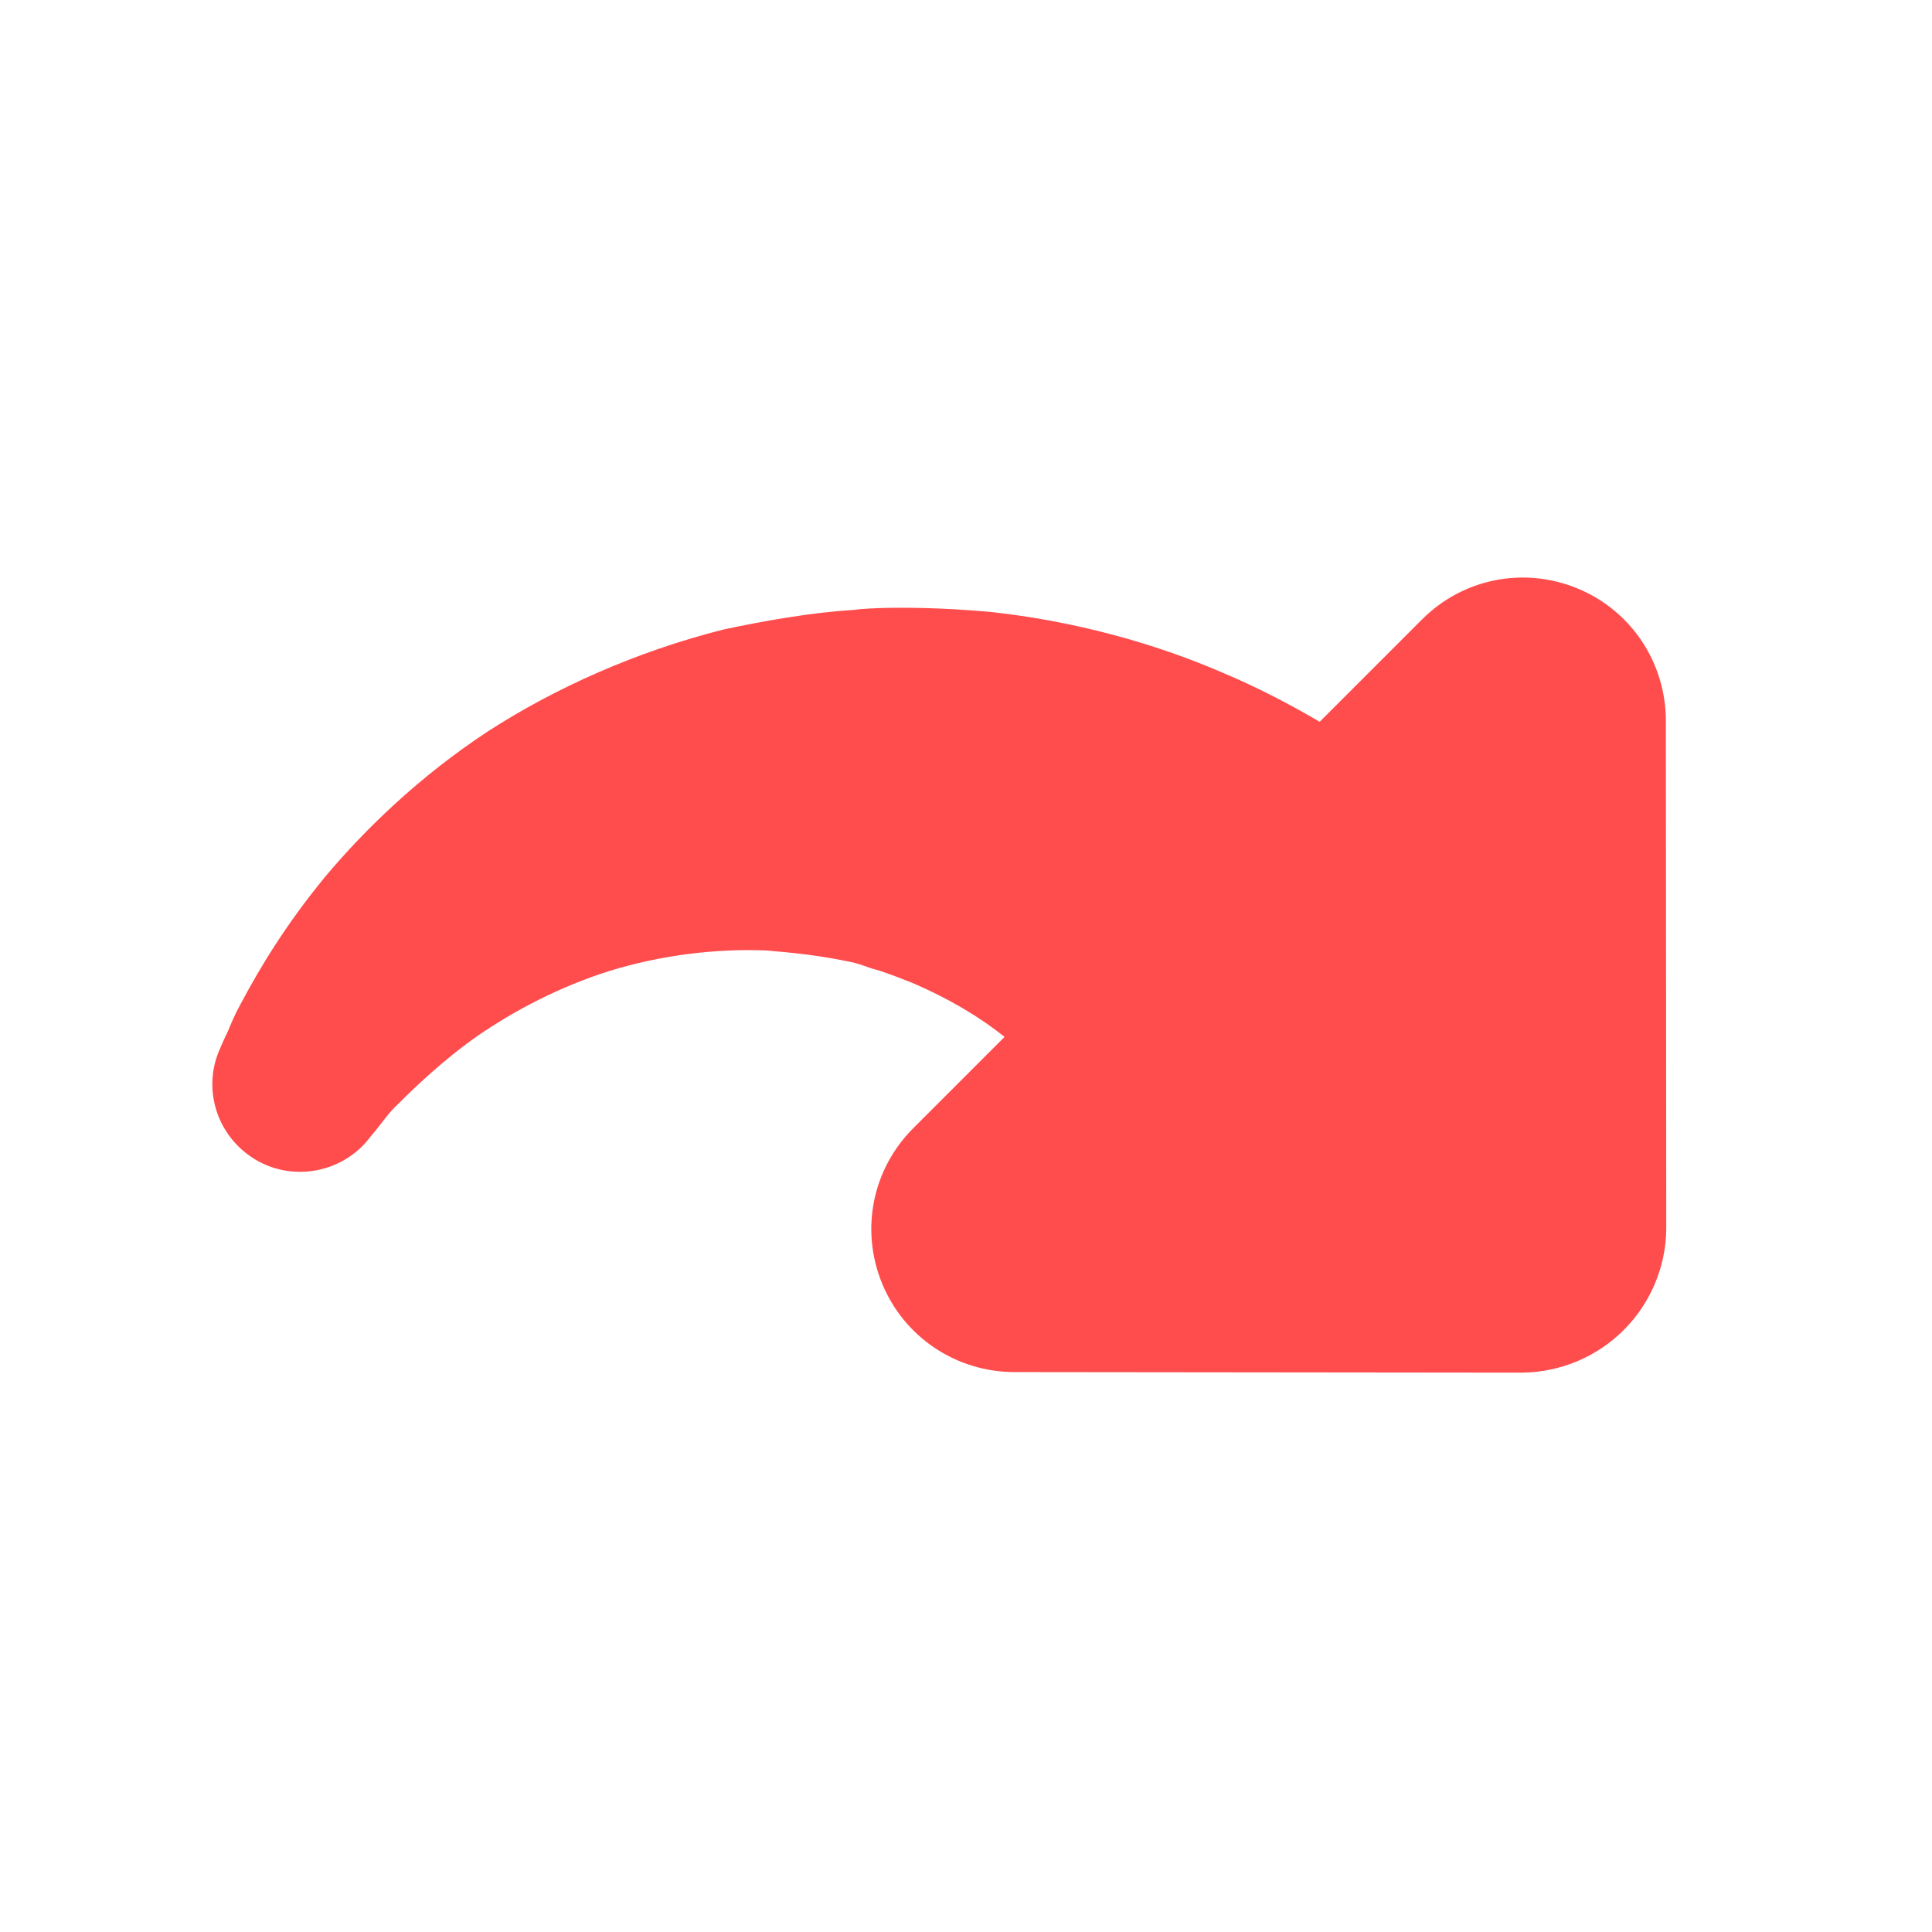
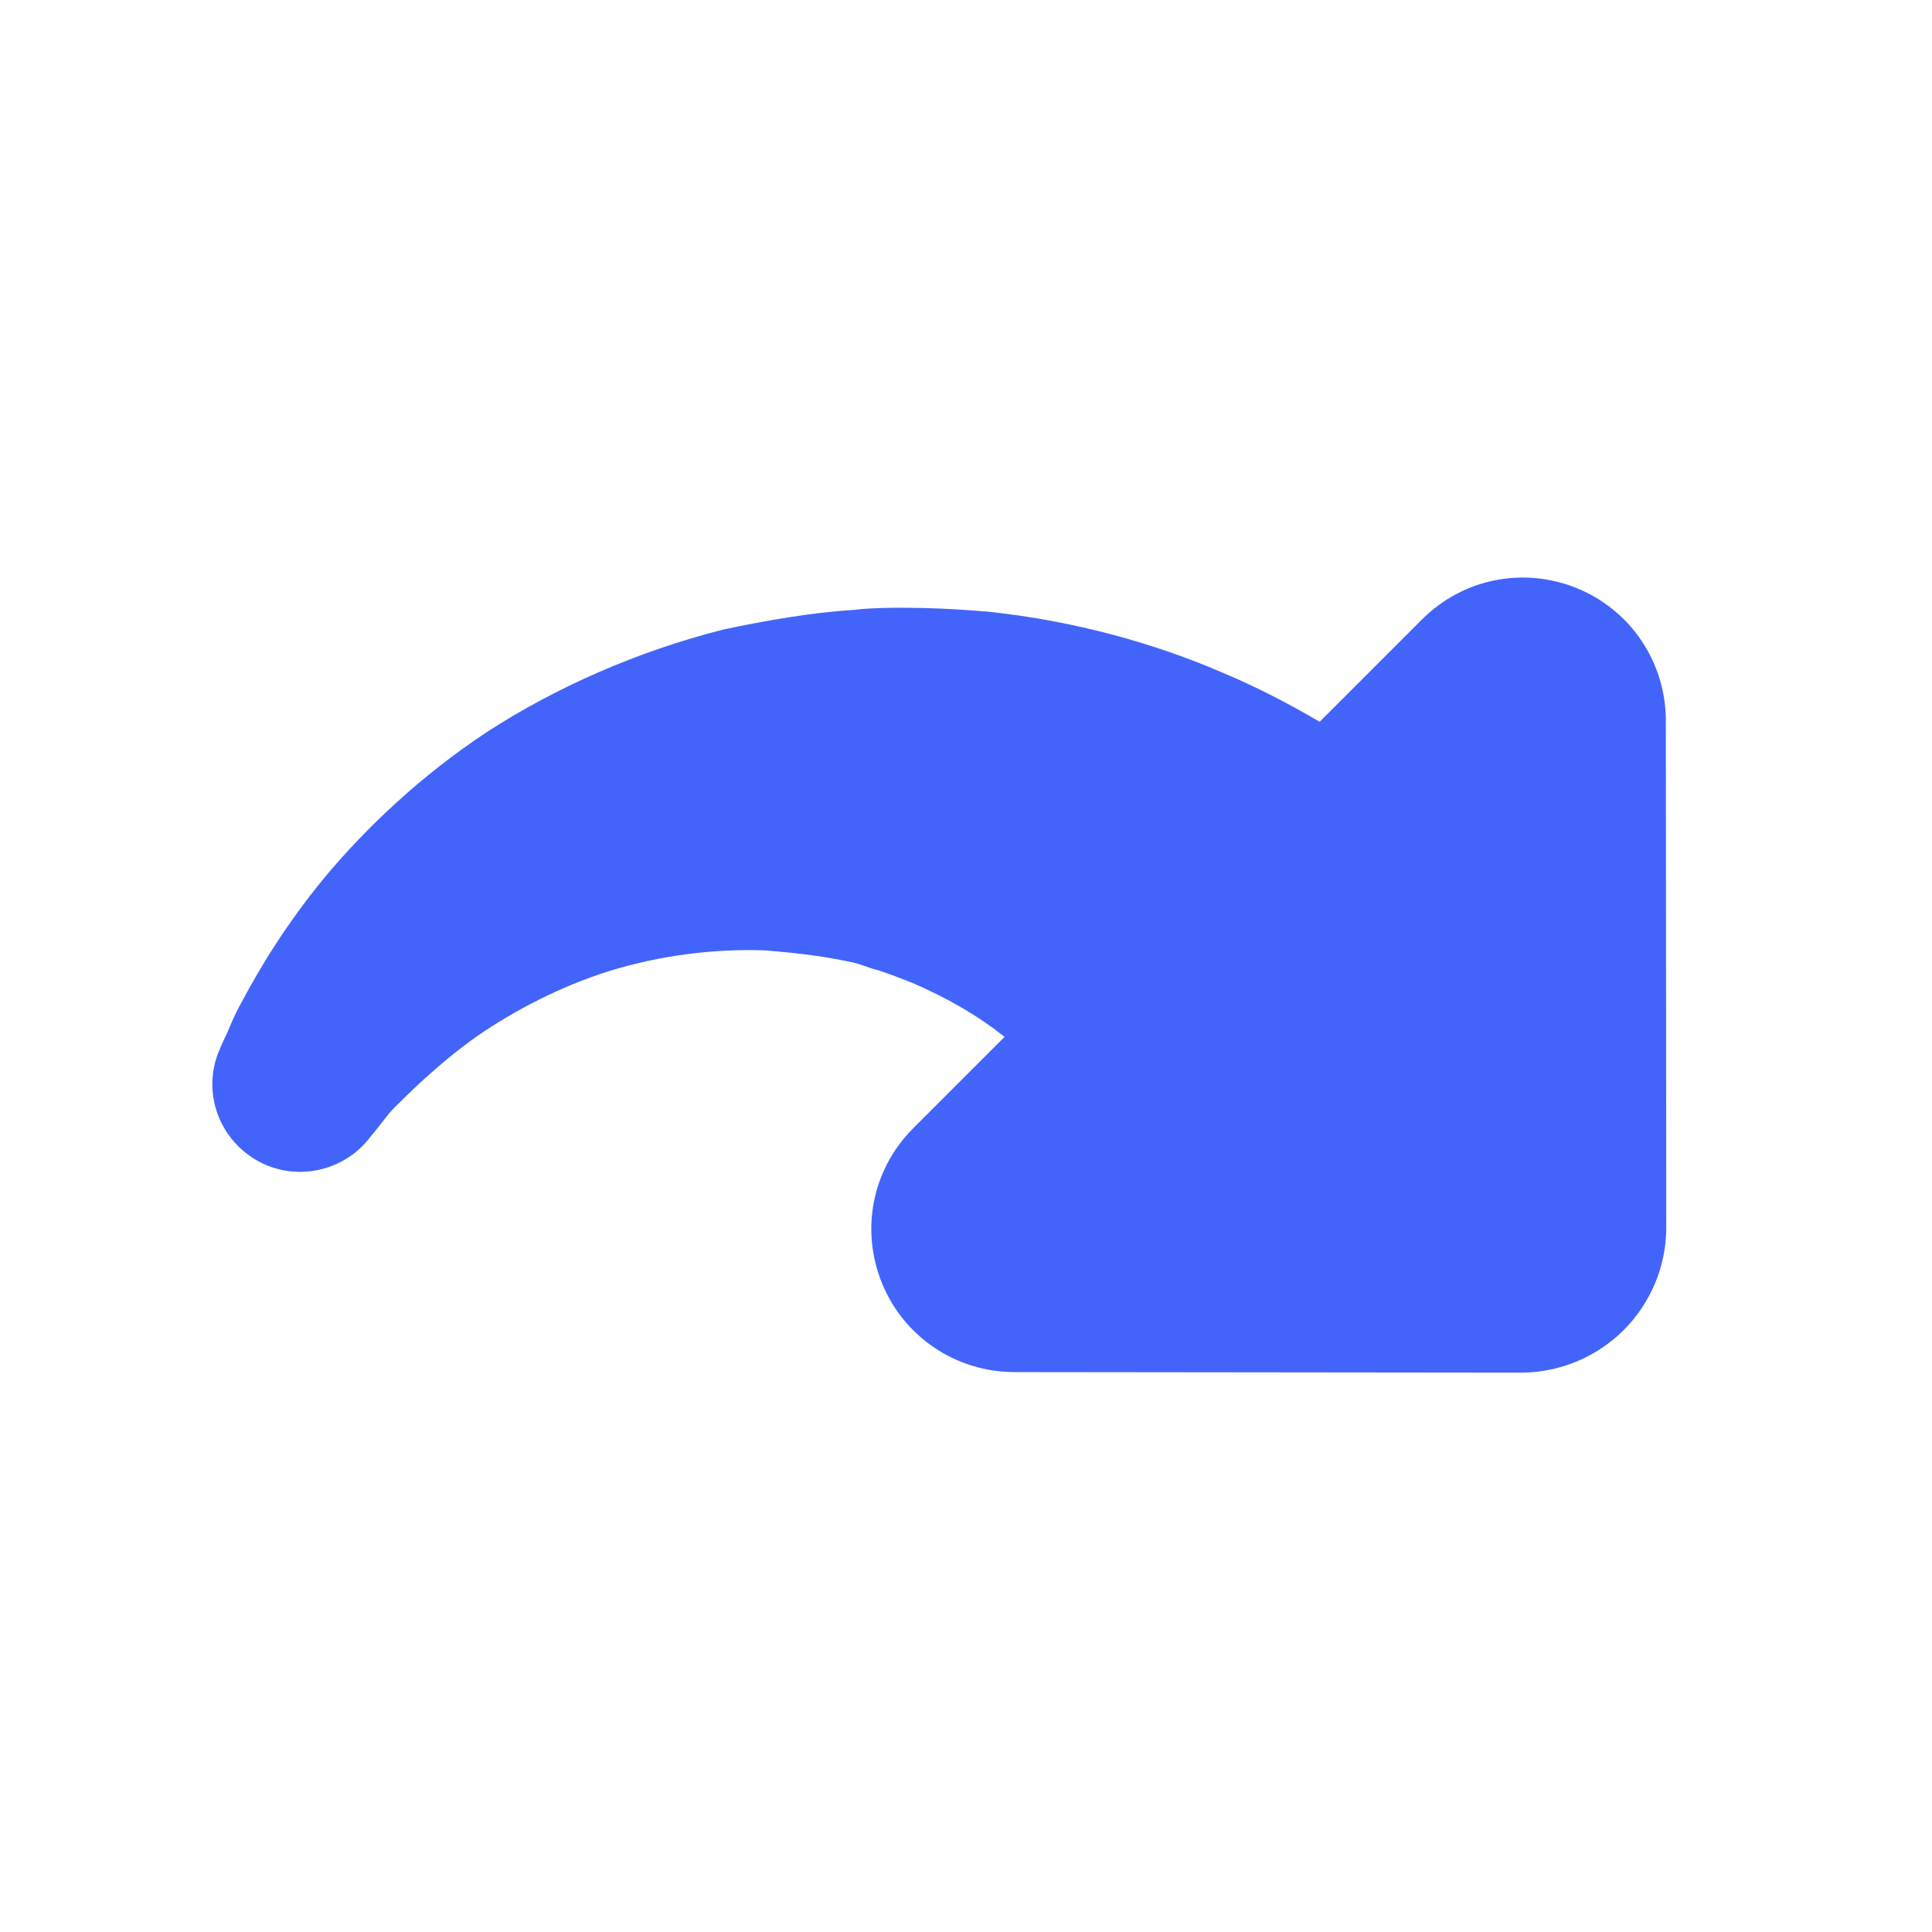
<svg xmlns="http://www.w3.org/2000/svg" width="20px" height="20px" viewBox="0 0 20 20" version="1.1">
  <defs />
  <g id="Page-1" stroke="none" stroke-width="1" fill="none" fill-rule="evenodd">
-     <g id="redo" fill="#FF4C4C">
+     <g id="redo" fill="#4364fb">
      <path d="M17.558,12.77 L13.84,16.494 C13.561,16.767 13.183,16.921 12.79,16.921 C12.399,16.921 12.021,16.767 11.74,16.494 L8.024,12.77 C7.597,12.343 7.471,11.706 7.702,11.153 C7.933,10.6 8.465,10.243 9.067,10.243 L10.404,10.243 C10.369,9.921 10.278,9.557 10.124,9.172 C10.076,9.06 10.026,8.948 9.97,8.836 C9.893,8.71 9.901,8.675 9.795,8.521 C9.627,8.269 9.473,8.08 9.29,7.863 C8.92,7.464 8.472,7.121 7.996,6.869 C7.513,6.617 7.009,6.463 6.561,6.379 C6.12,6.302 5.714,6.295 5.476,6.295 C5.357,6.288 5.203,6.316 5.126,6.323 C5.042,6.33 4.993,6.337 4.993,6.337 C4.496,6.386 4.048,6.022 3.999,5.525 C3.957,5.105 4.202,4.727 4.573,4.587 C4.573,4.587 4.622,4.566 4.699,4.538 C4.79,4.51 4.874,4.461 5.07,4.405 C5.462,4.286 5.959,4.16 6.61,4.097 C7.254,4.041 8.031,4.055 8.851,4.223 C9.669,4.398 10.53,4.727 11.328,5.203 C11.706,5.448 12.112,5.735 12.427,6.015 C12.567,6.12 12.805,6.358 12.945,6.505 C13.106,6.673 13.253,6.841 13.401,7.016 C13.967,7.716 14.387,8.472 14.66,9.158 C14.821,9.55 14.933,9.921 15.017,10.243 L16.515,10.243 C17.117,10.243 17.649,10.6 17.88,11.153 C18.111,11.706 17.985,12.343 17.558,12.77" id="Fill-1" transform="translate(10.99425, 10.49425) rotate(-45) translate(-10.99425, -10.49425) " />
    </g>
  </g>
</svg>
